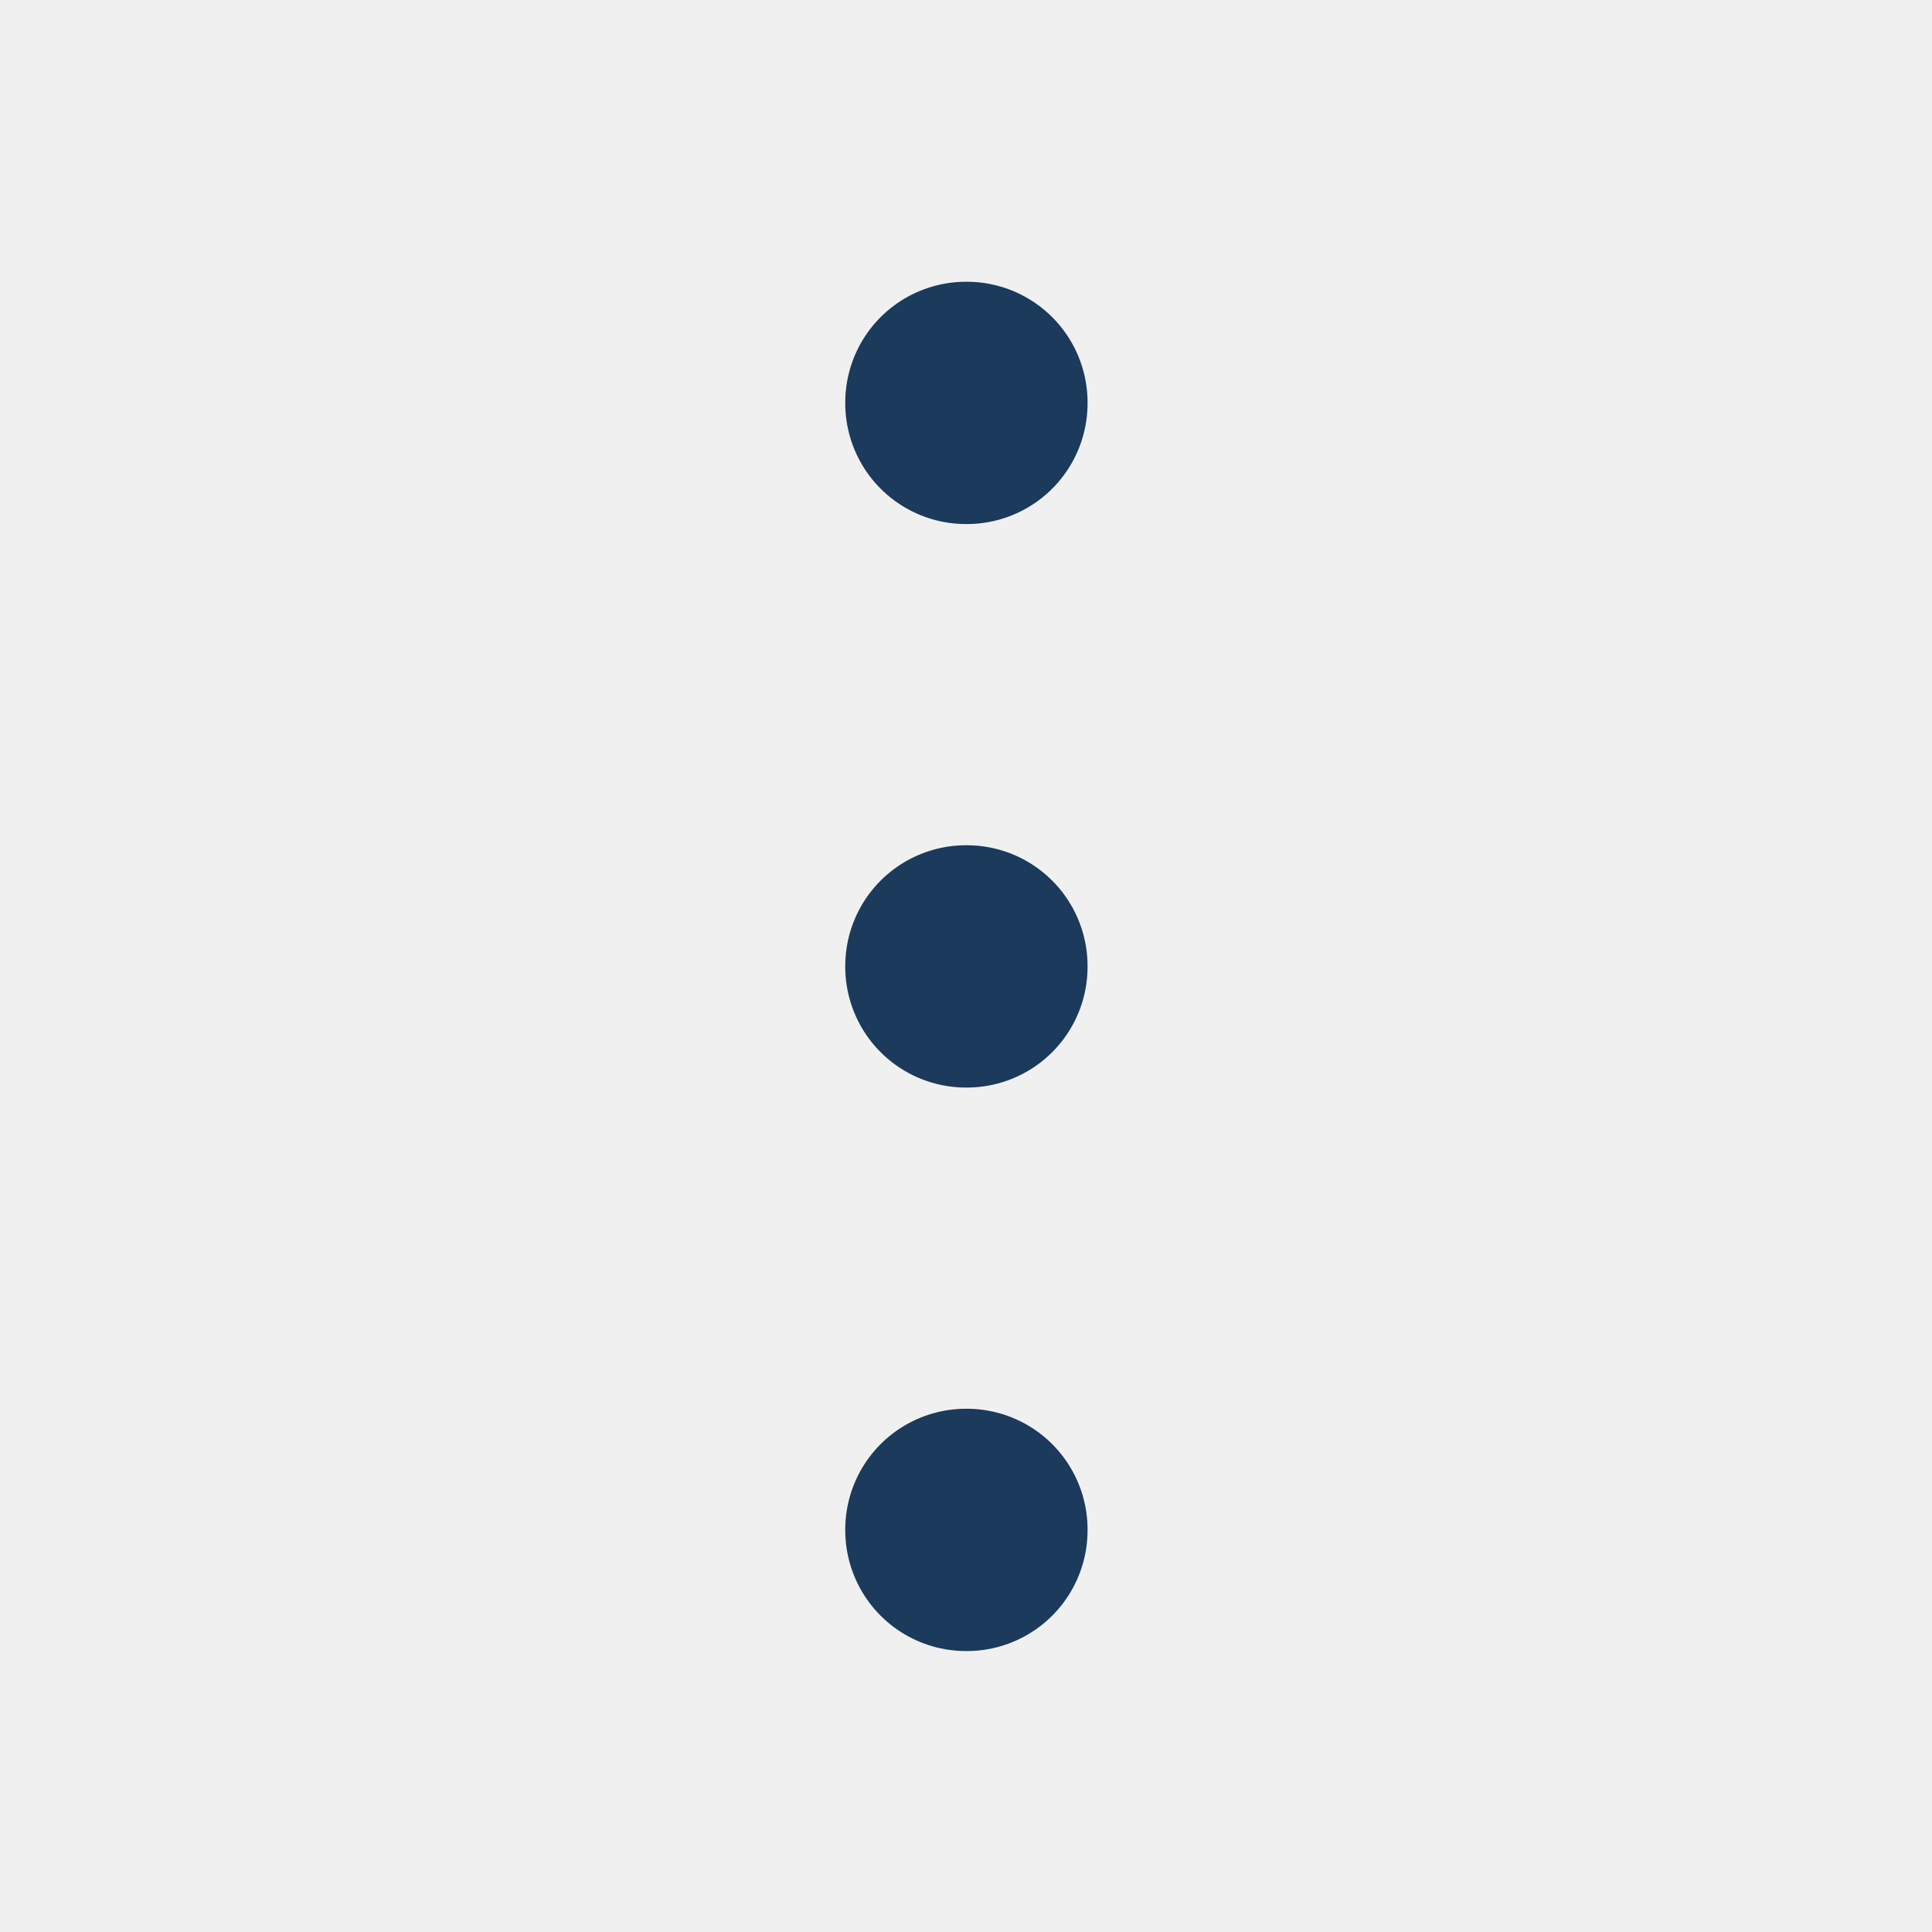
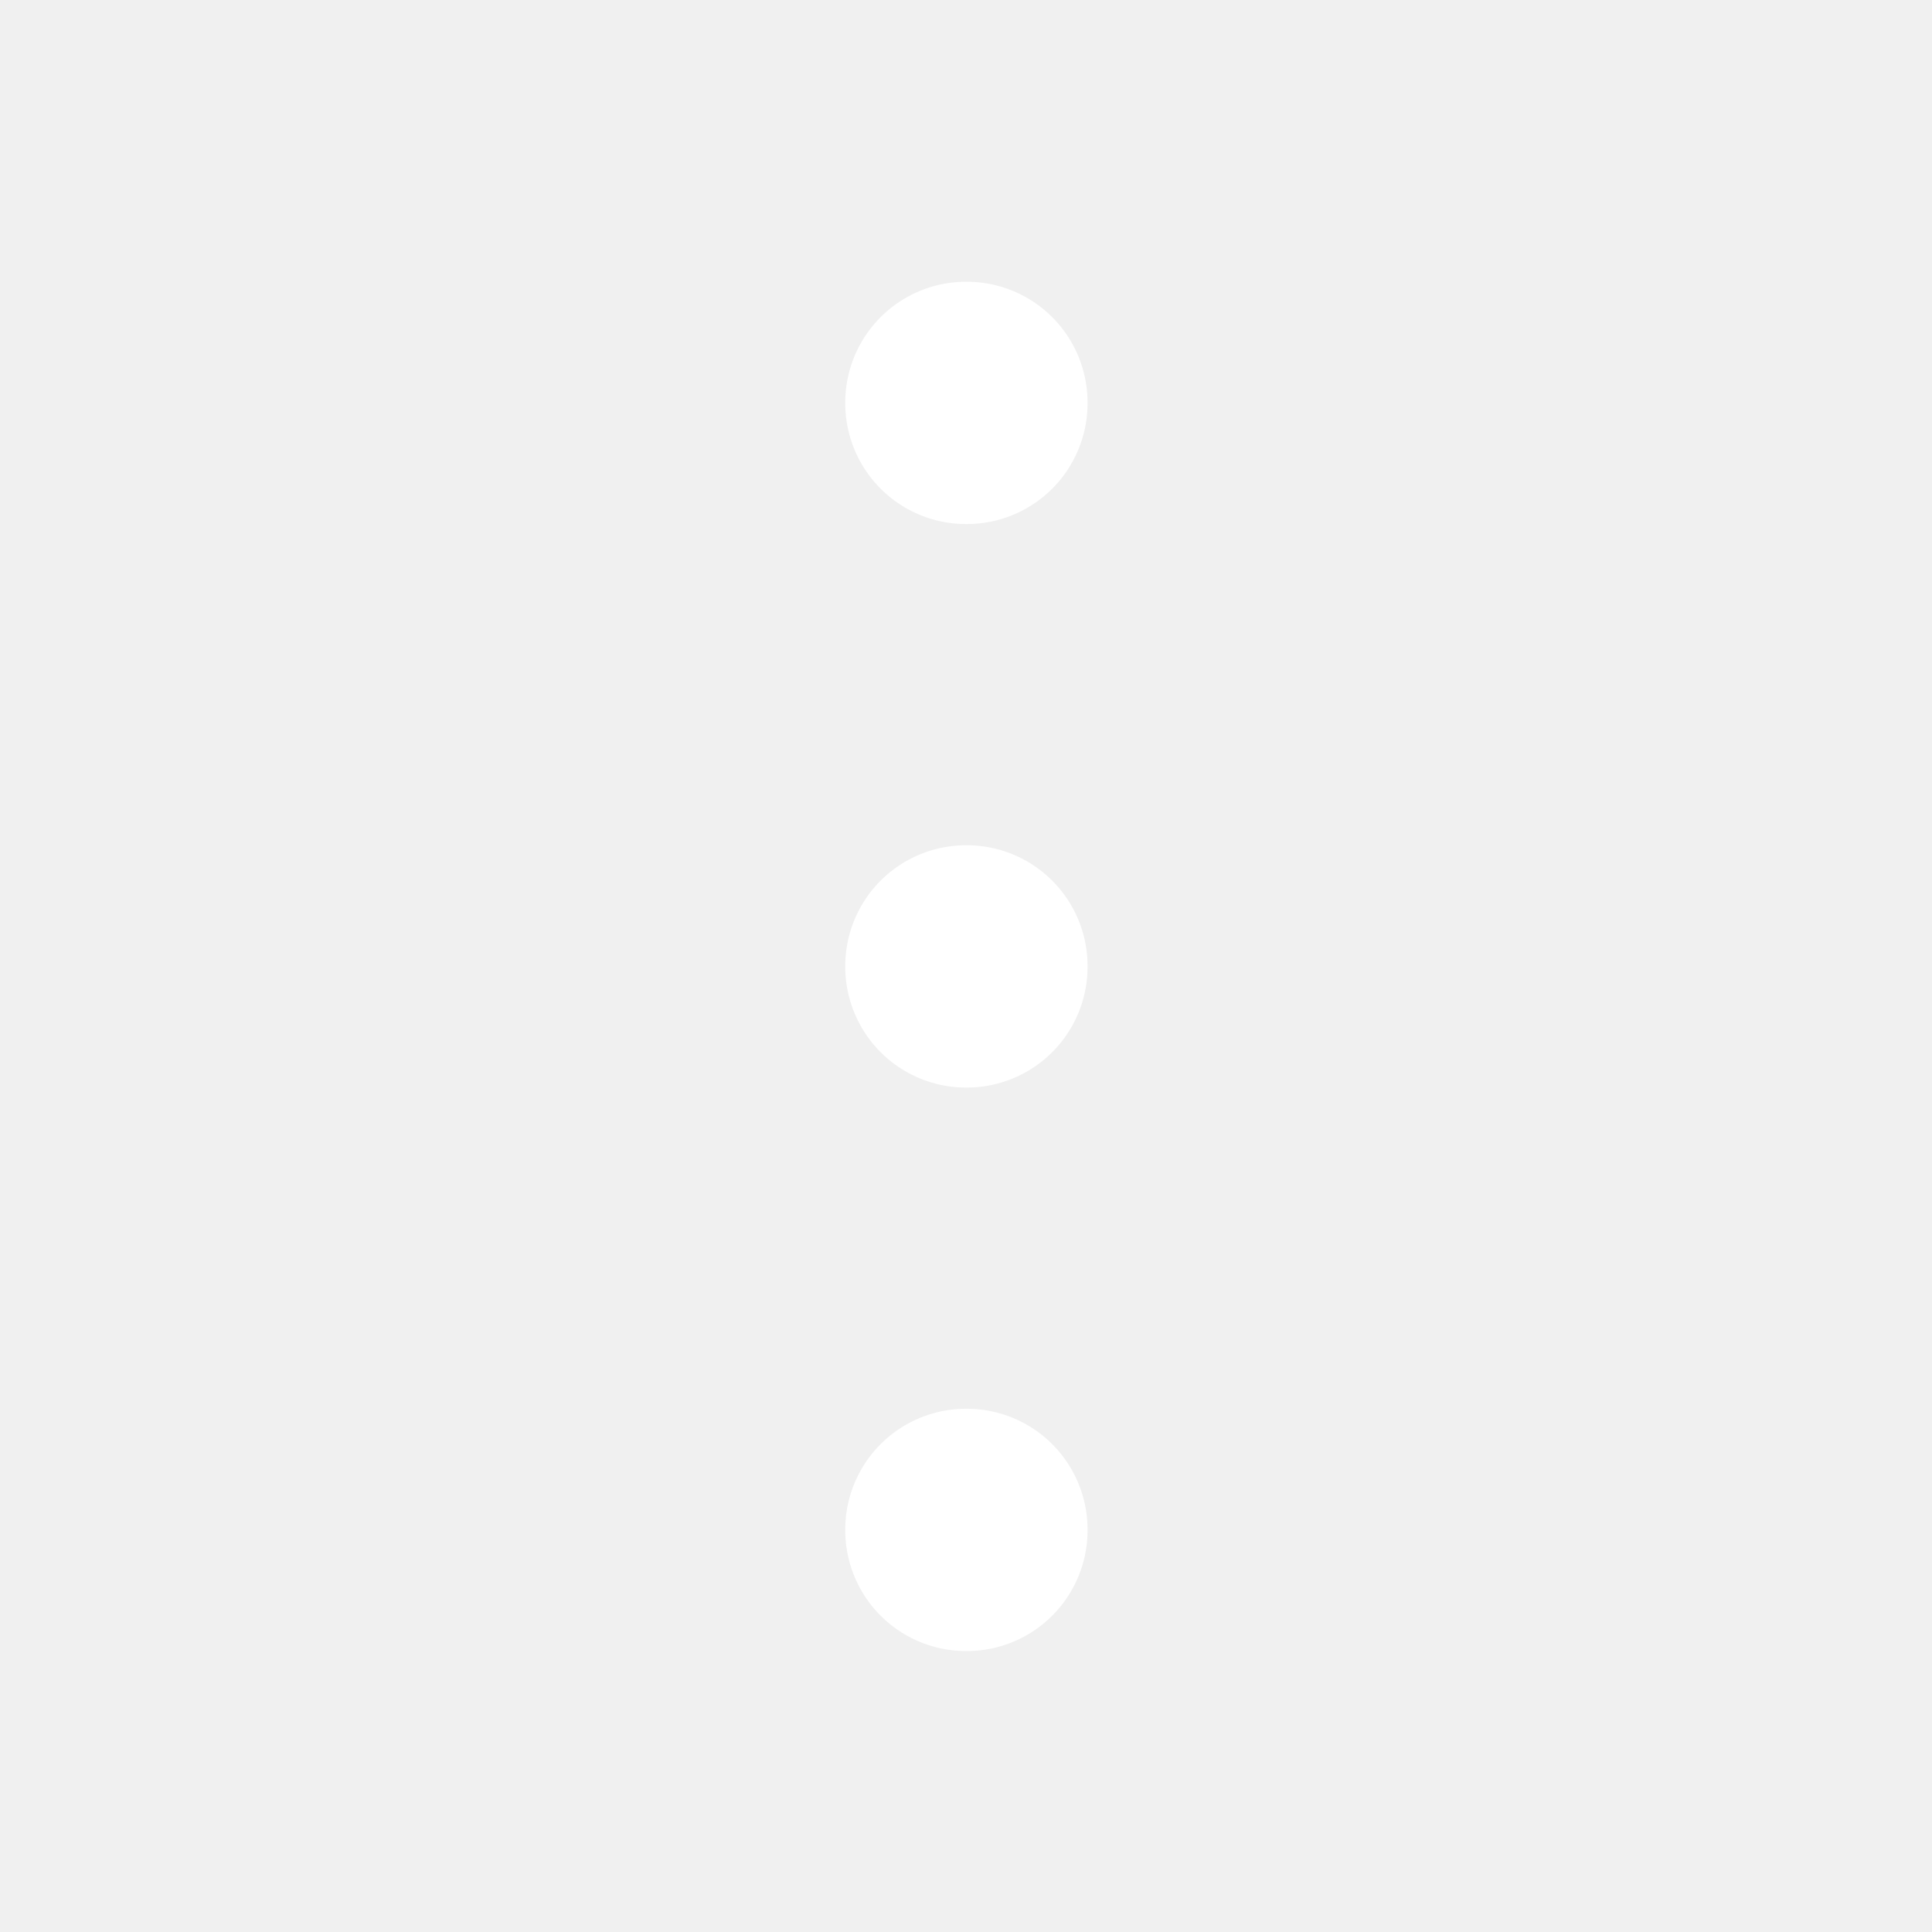
<svg xmlns="http://www.w3.org/2000/svg" width="800px" height="800px" viewBox="0 0 24 24" fill="none">
  <g clip-path="url(#clip0_105_1875)">
-     <rect height="0.01" stroke="#1B3A5C" stroke-linejoin="round" stroke-width="3" width="0.01" x="12" y="12" />
-     <rect height="0.01" stroke="#1B3A5C" stroke-linejoin="round" stroke-width="3" width="0.01" x="12" y="5" />
-     <rect height="0.01" stroke="#1B3A5C" stroke-linejoin="round" stroke-width="3" width="0.01" x="12" y="19" />
+     <rect height="0.01" stroke="white" stroke-linejoin="round" stroke-width="3" width="0.01" x="12" y="12" />
+     <rect height="0.01" stroke="white" stroke-linejoin="round" stroke-width="3" width="0.01" x="12" y="5" />
+     <rect height="0.01" stroke="white" stroke-linejoin="round" stroke-width="3" width="0.01" x="12" y="19" />
  </g>
  <defs>
    <clipPath id="clip0_105_1875">
      <rect fill="white" height="24" transform="translate(0 0.000976562)" width="24" />
    </clipPath>
  </defs>
</svg>
